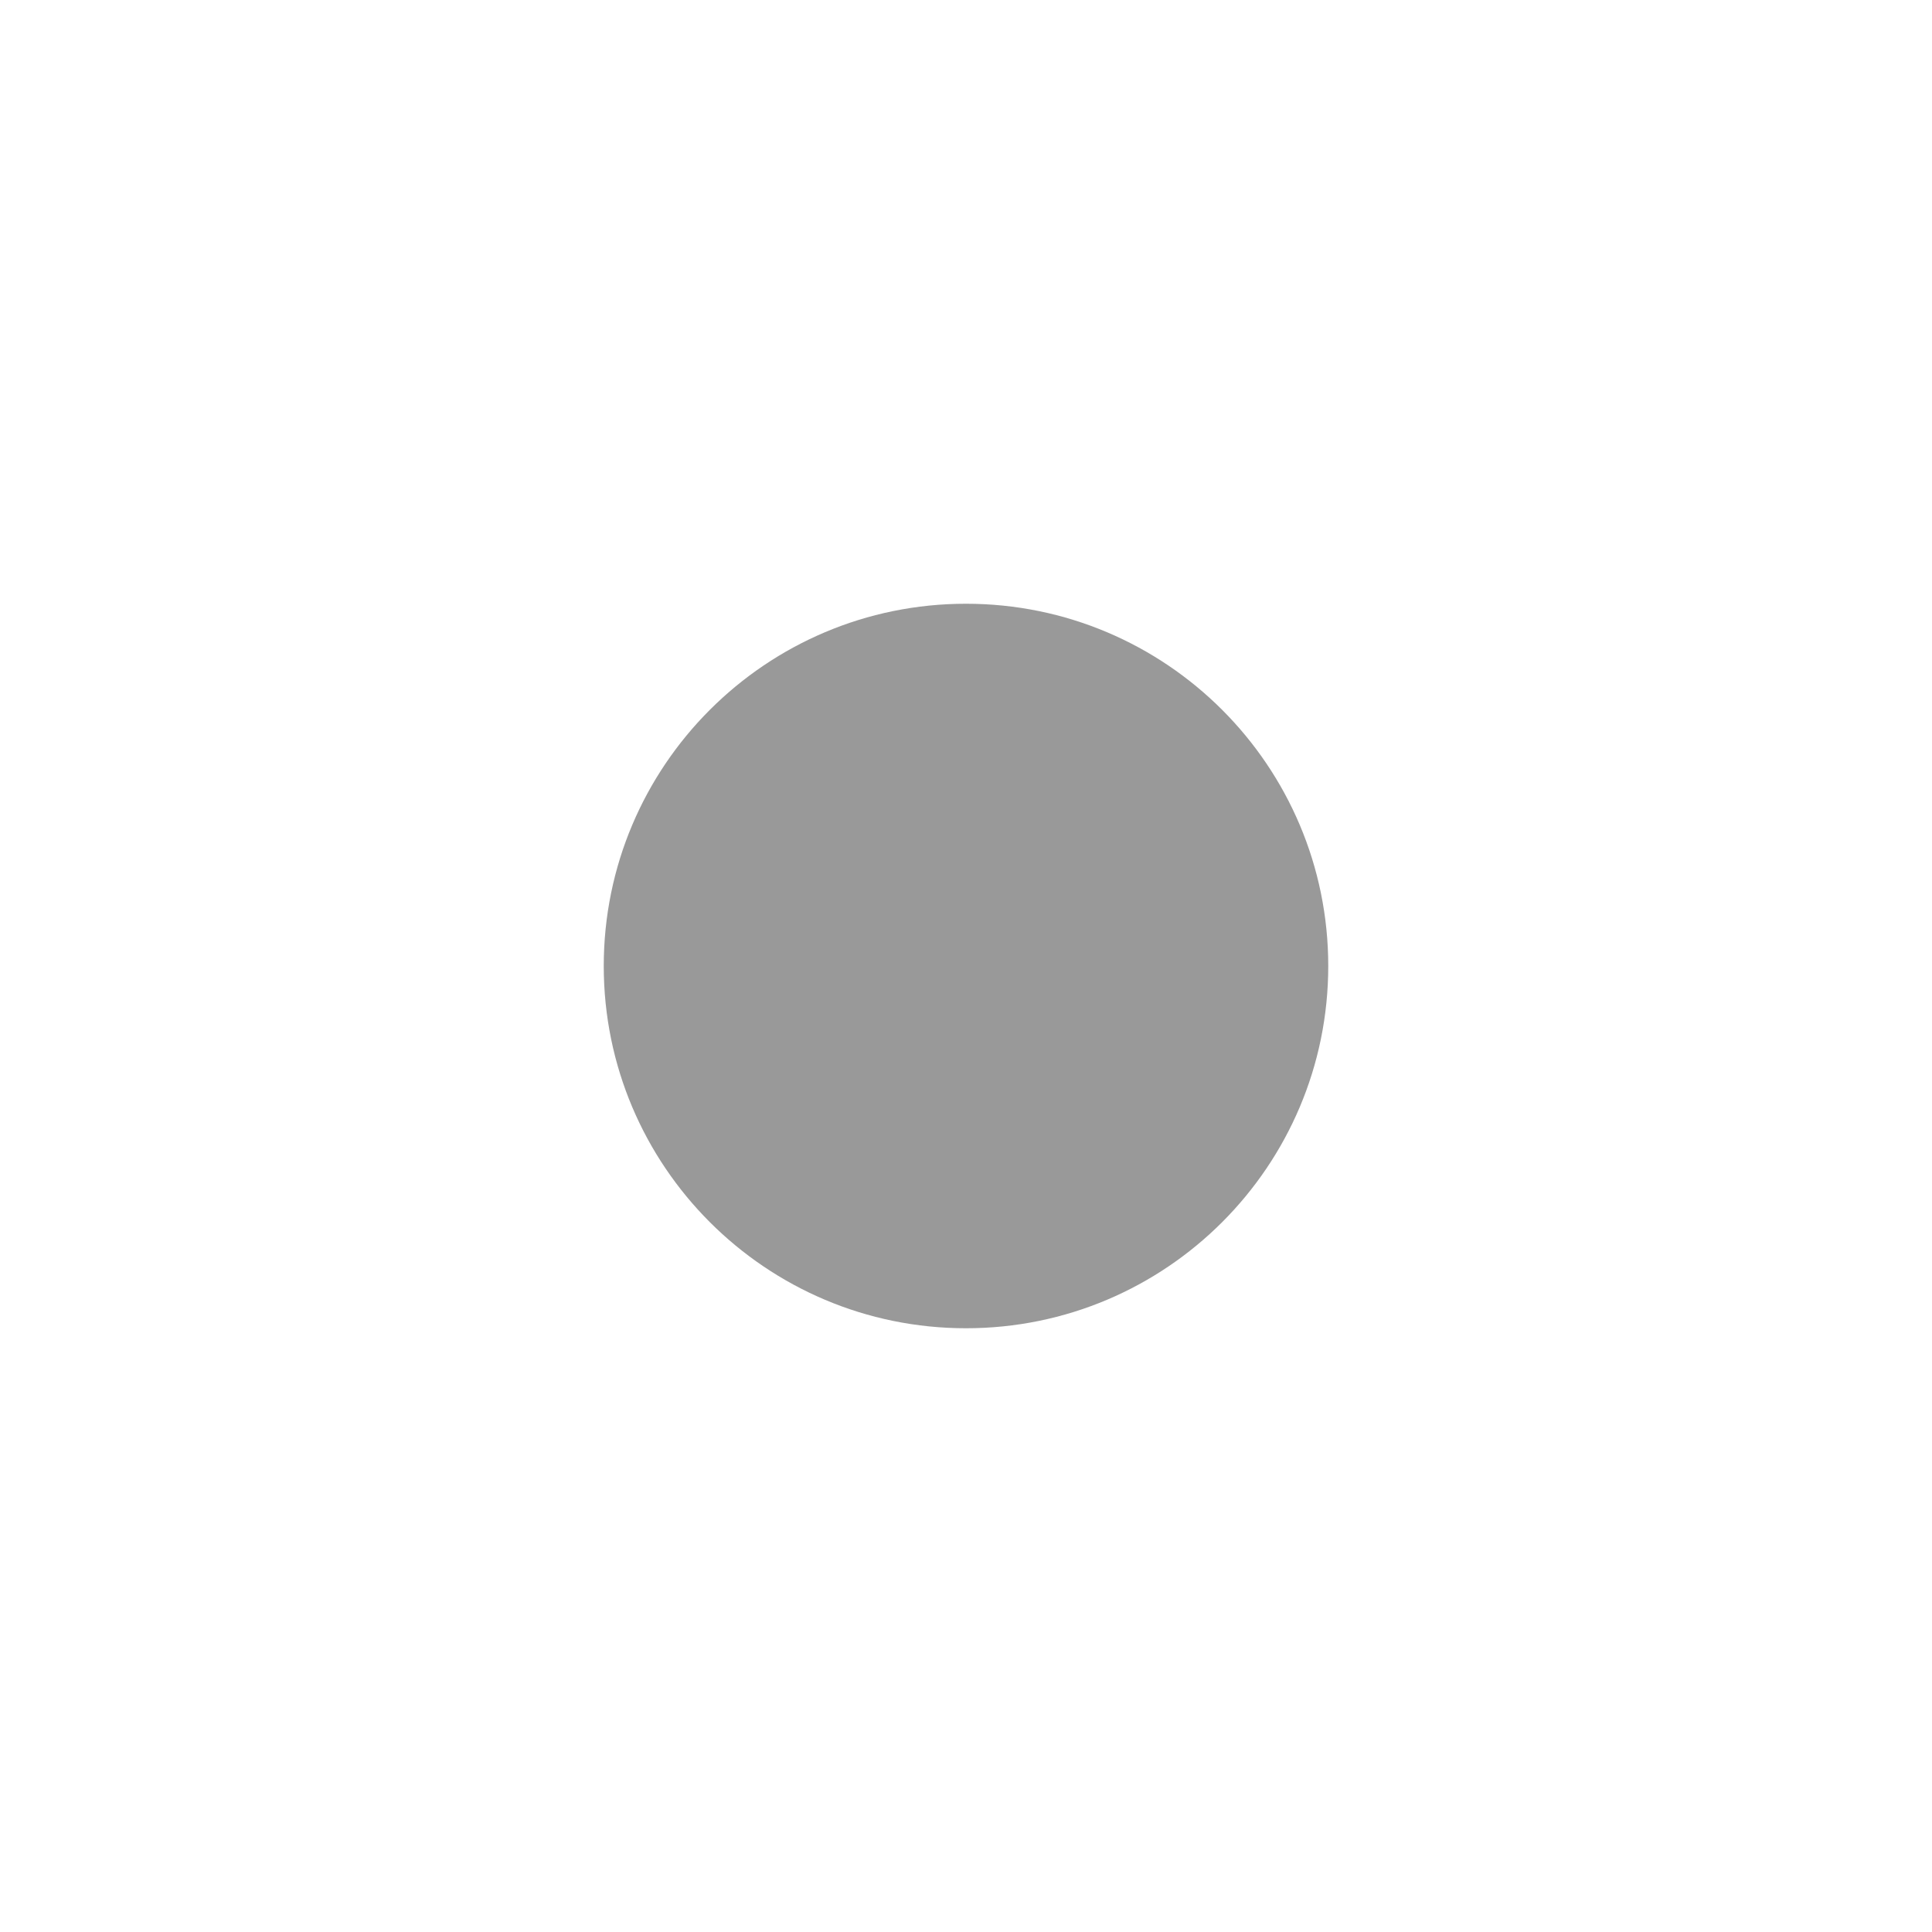
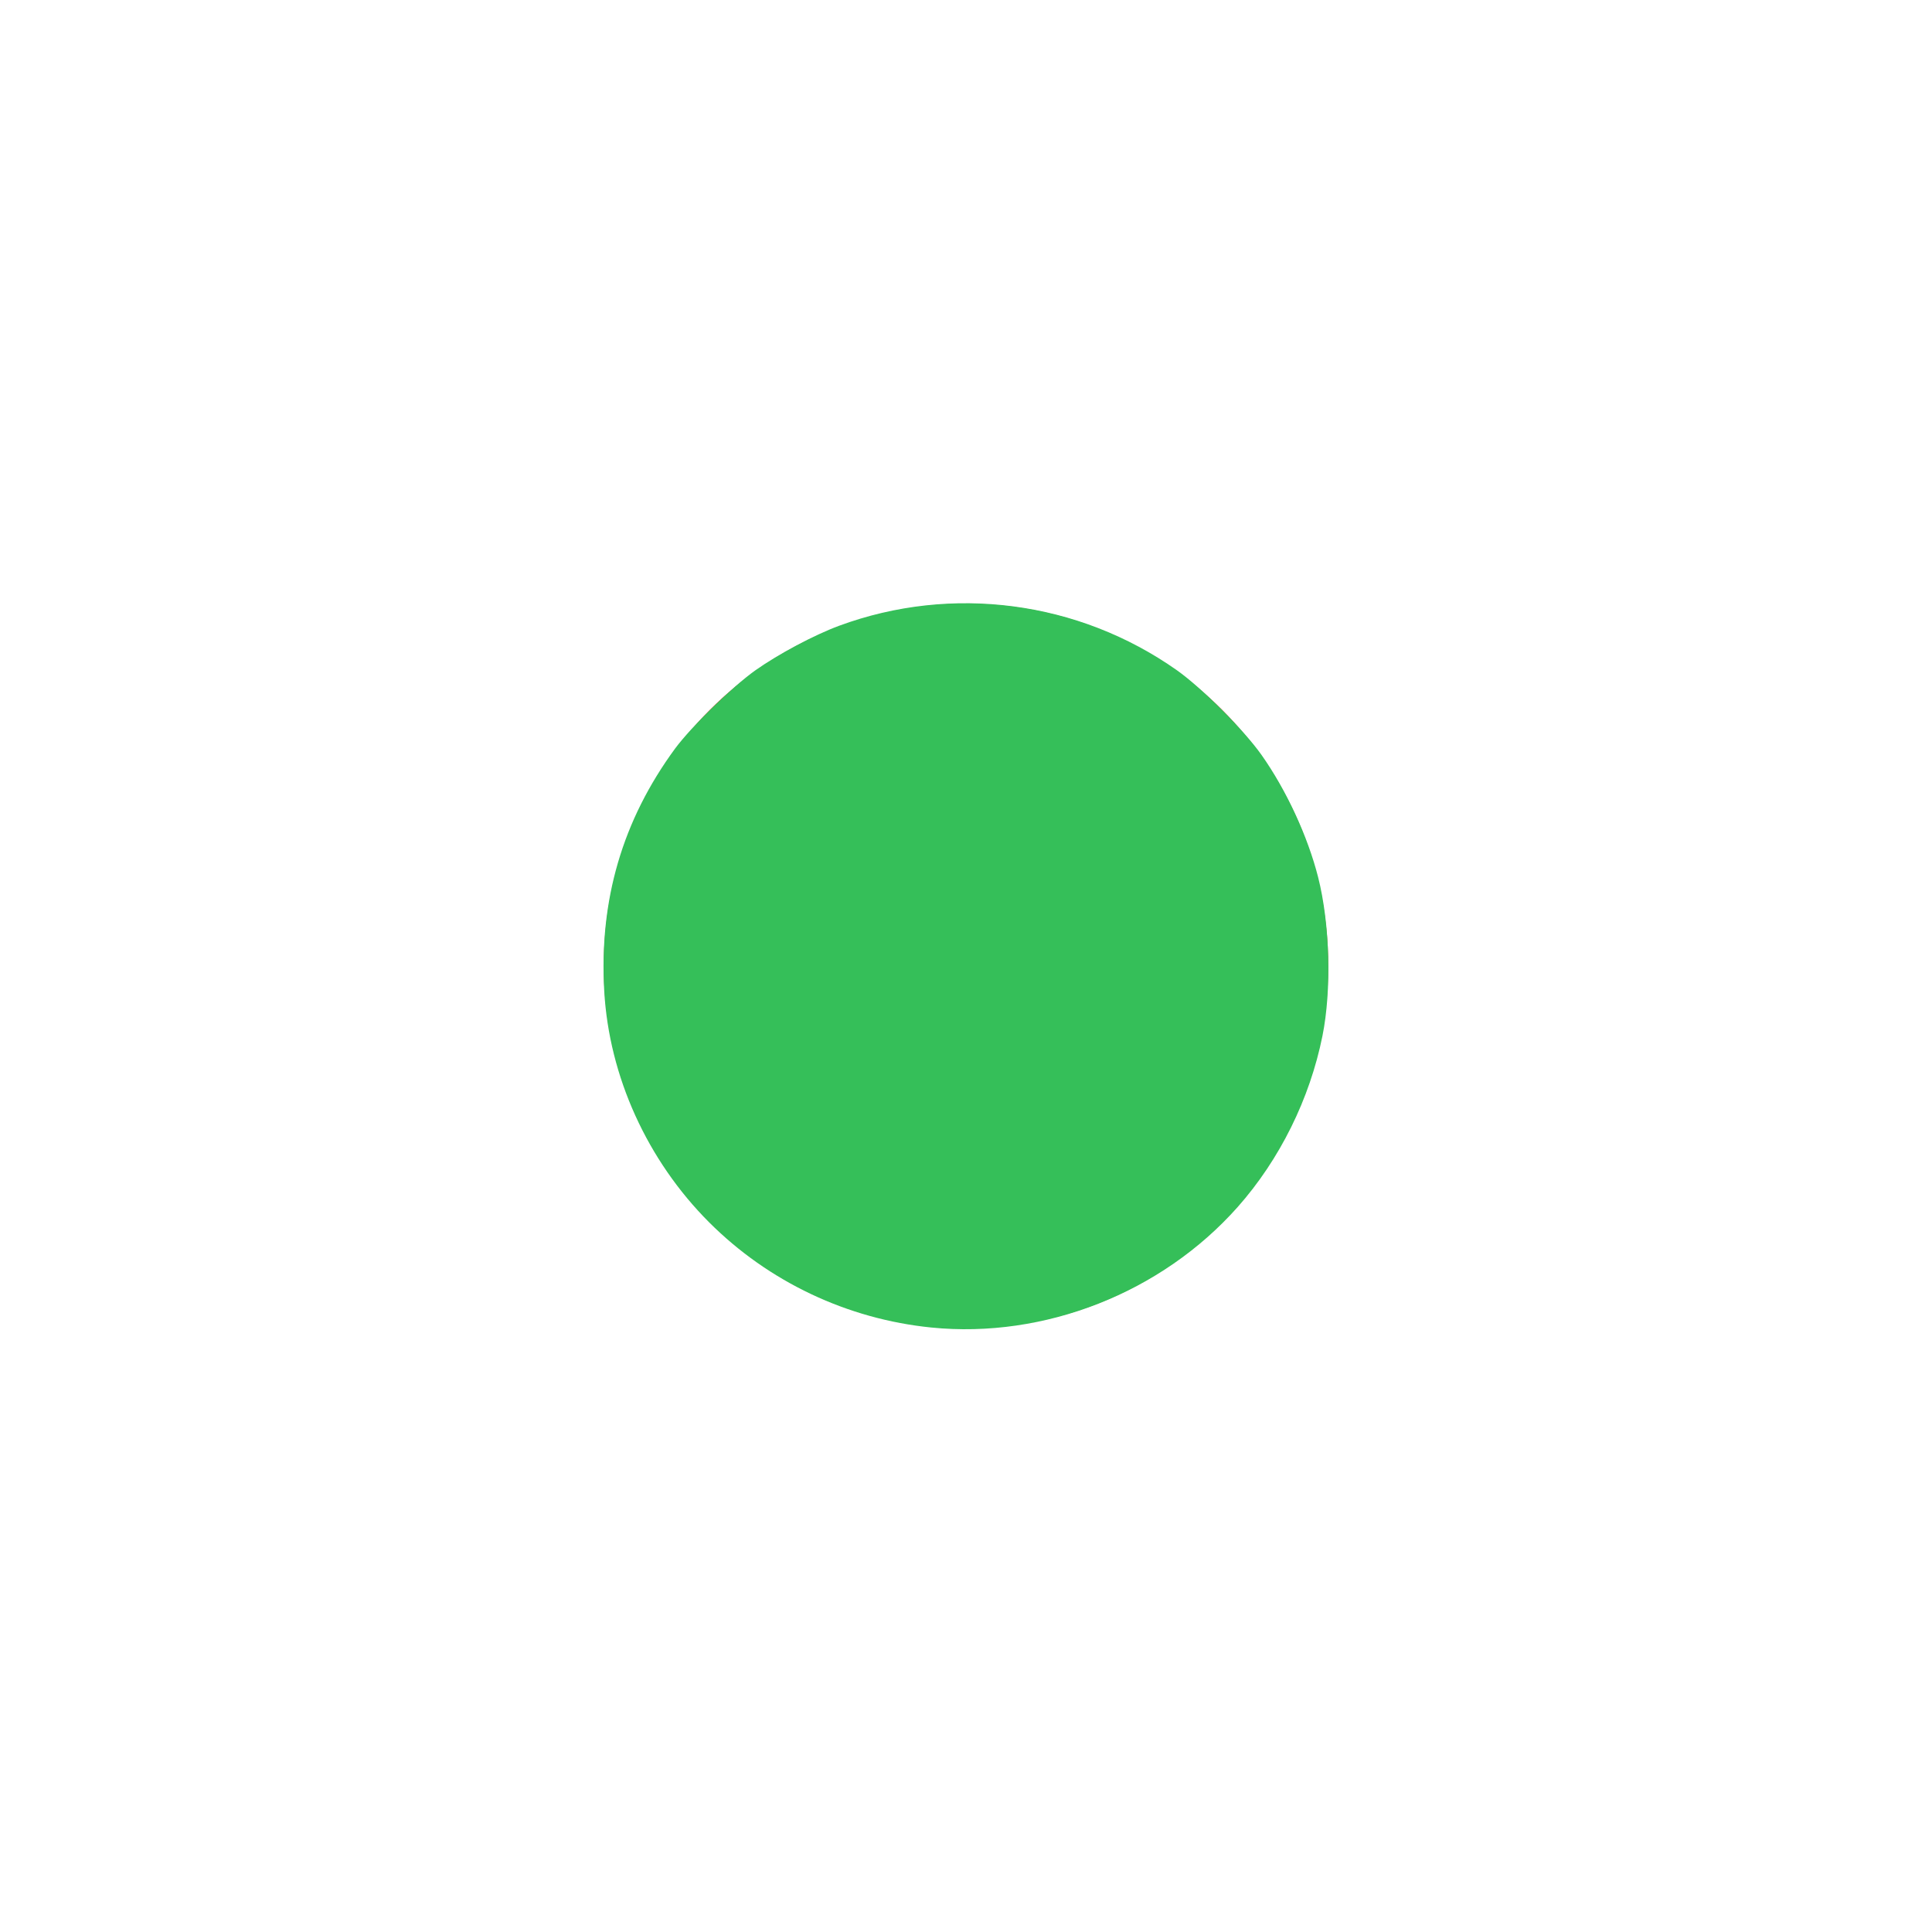
- <svg xmlns="http://www.w3.org/2000/svg" viewBox="0 0 16 16" id="svg2" version="1.1" width="100%" height="100%">
+ <svg xmlns="http://www.w3.org/2000/svg" viewBox="0 0 16 16" id="svg2" version="1.1">
  <defs id="defs10" />
-   <g transform="translate(0 -1036.362)" id="g4" style="color:#000000;fill:#999999;fill-opacity:1;fill-rule:nonzero;stroke-width:1;stroke-linecap:butt;stroke-linejoin:miter;stroke-miterlimit:4;stroke-opacity:1;stroke-dasharray:none;stroke-dashoffset:0;marker:none;visibility:visible;display:inline;overflow:visible;enable-background:accumulate">
-     <path style="fill:#999999;color:#000000;fill-opacity:1;fill-rule:nonzero;stroke-width:1;stroke-linecap:butt;stroke-linejoin:miter;stroke-miterlimit:4;stroke-opacity:1;stroke-dasharray:none;stroke-dashoffset:0;marker:none;visibility:visible;display:inline;overflow:visible;enable-background:accumulate" d="M 11,8 C 11,9.657 9.657,11 8,11 6.343,11 5,9.657 5,8 5,6.343 6.343,5 8,5 c 1.657,0 3,1.343 3,3 z" transform="translate(0 1036.362)" id="path6" />
+   <g transform="translate(0 -1036.362)" id="g4">
+     <path style="fill:#d64937" d="M 11,8 C 11,9.657 9.657,11 8,11 6.343,11 5,9.657 5,8 5,6.343 6.343,5 8,5 c 1.657,0 3,1.343 3,3 z" transform="translate(0 1036.362)" id="path6" />
  </g>
+   <path style="opacity:1;fill:#35bf59;fill-opacity:1" d="M 7.713,10.994 C 7.017,10.924 6.365,10.615 5.873,10.123 5.36,9.61 5.044,8.914 5.004,8.207 4.961,7.454 5.155,6.793 5.591,6.199 5.724,6.019 6.066,5.686 6.256,5.551 6.444,5.418 6.746,5.257 6.95,5.182 7.883,4.838 8.932,4.976 9.747,5.551 9.953,5.697 10.299,6.043 10.446,6.25 c 0.206,0.291 0.384,0.676 0.47,1.014 0.098,0.386 0.113,0.933 0.036,1.315 -0.105,0.521 -0.353,1.023 -0.702,1.417 C 9.62,10.706 8.65,11.088 7.713,10.994 Z" id="path4142" />
</svg>
